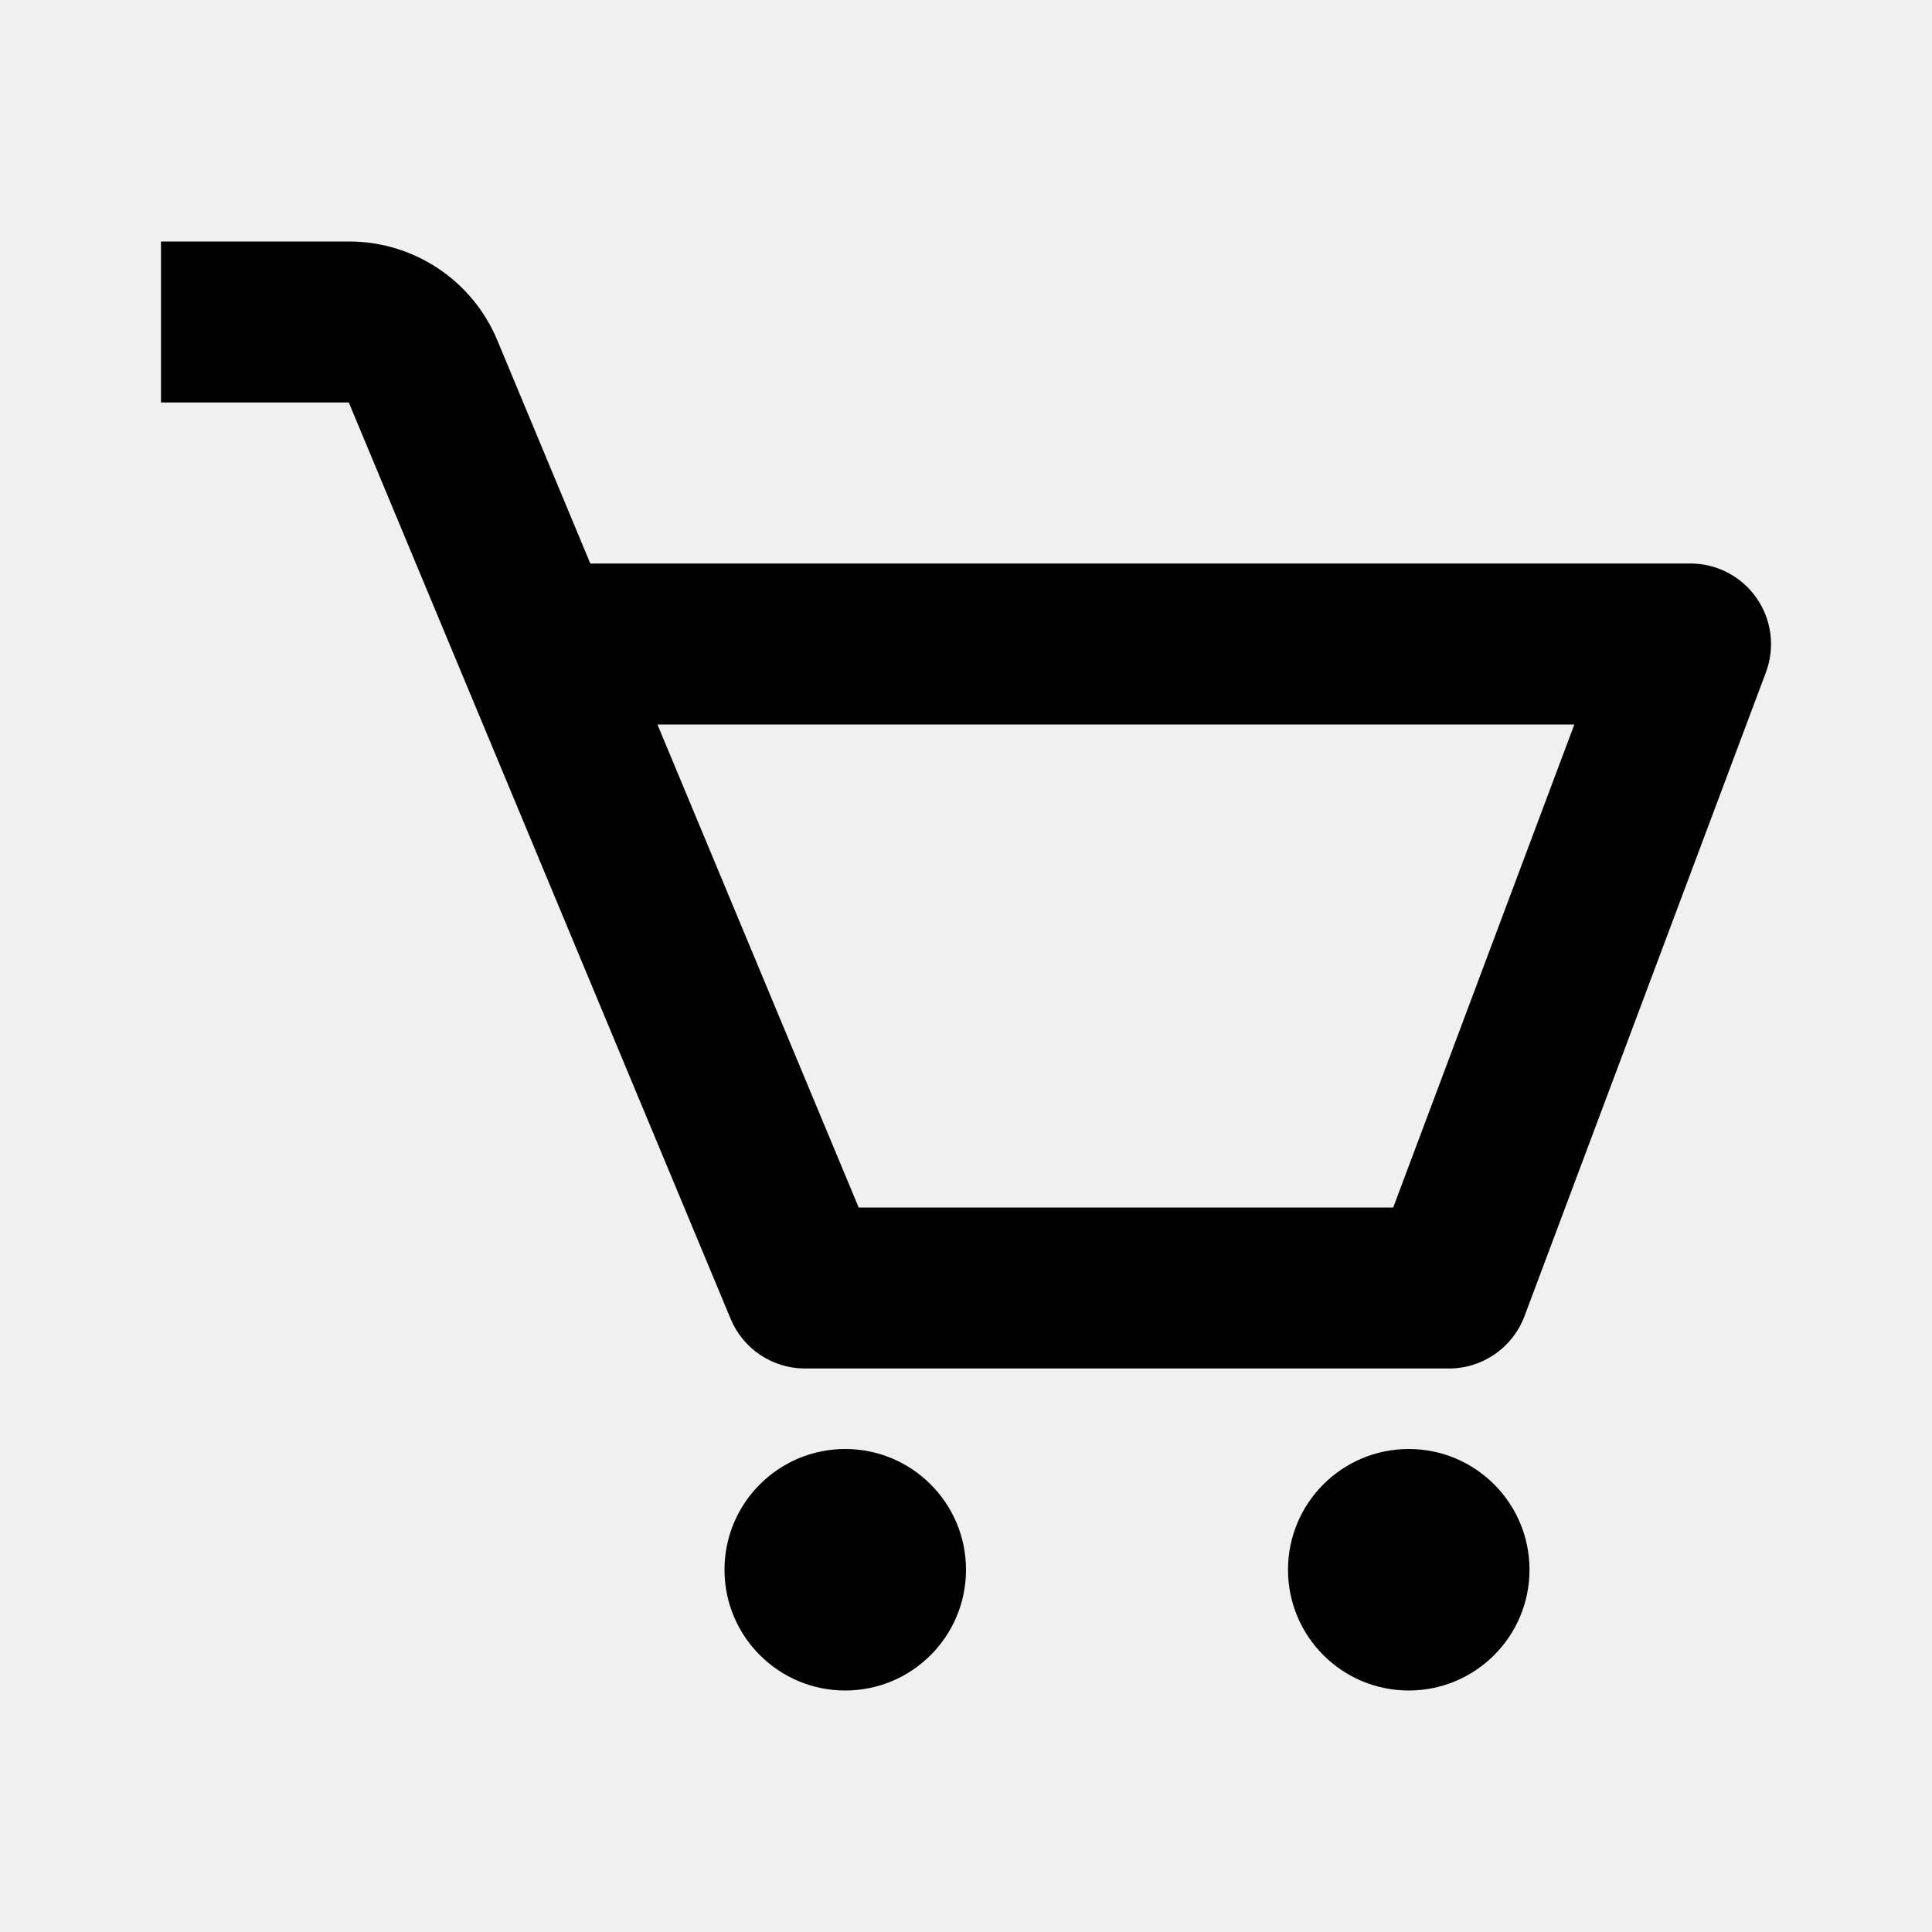
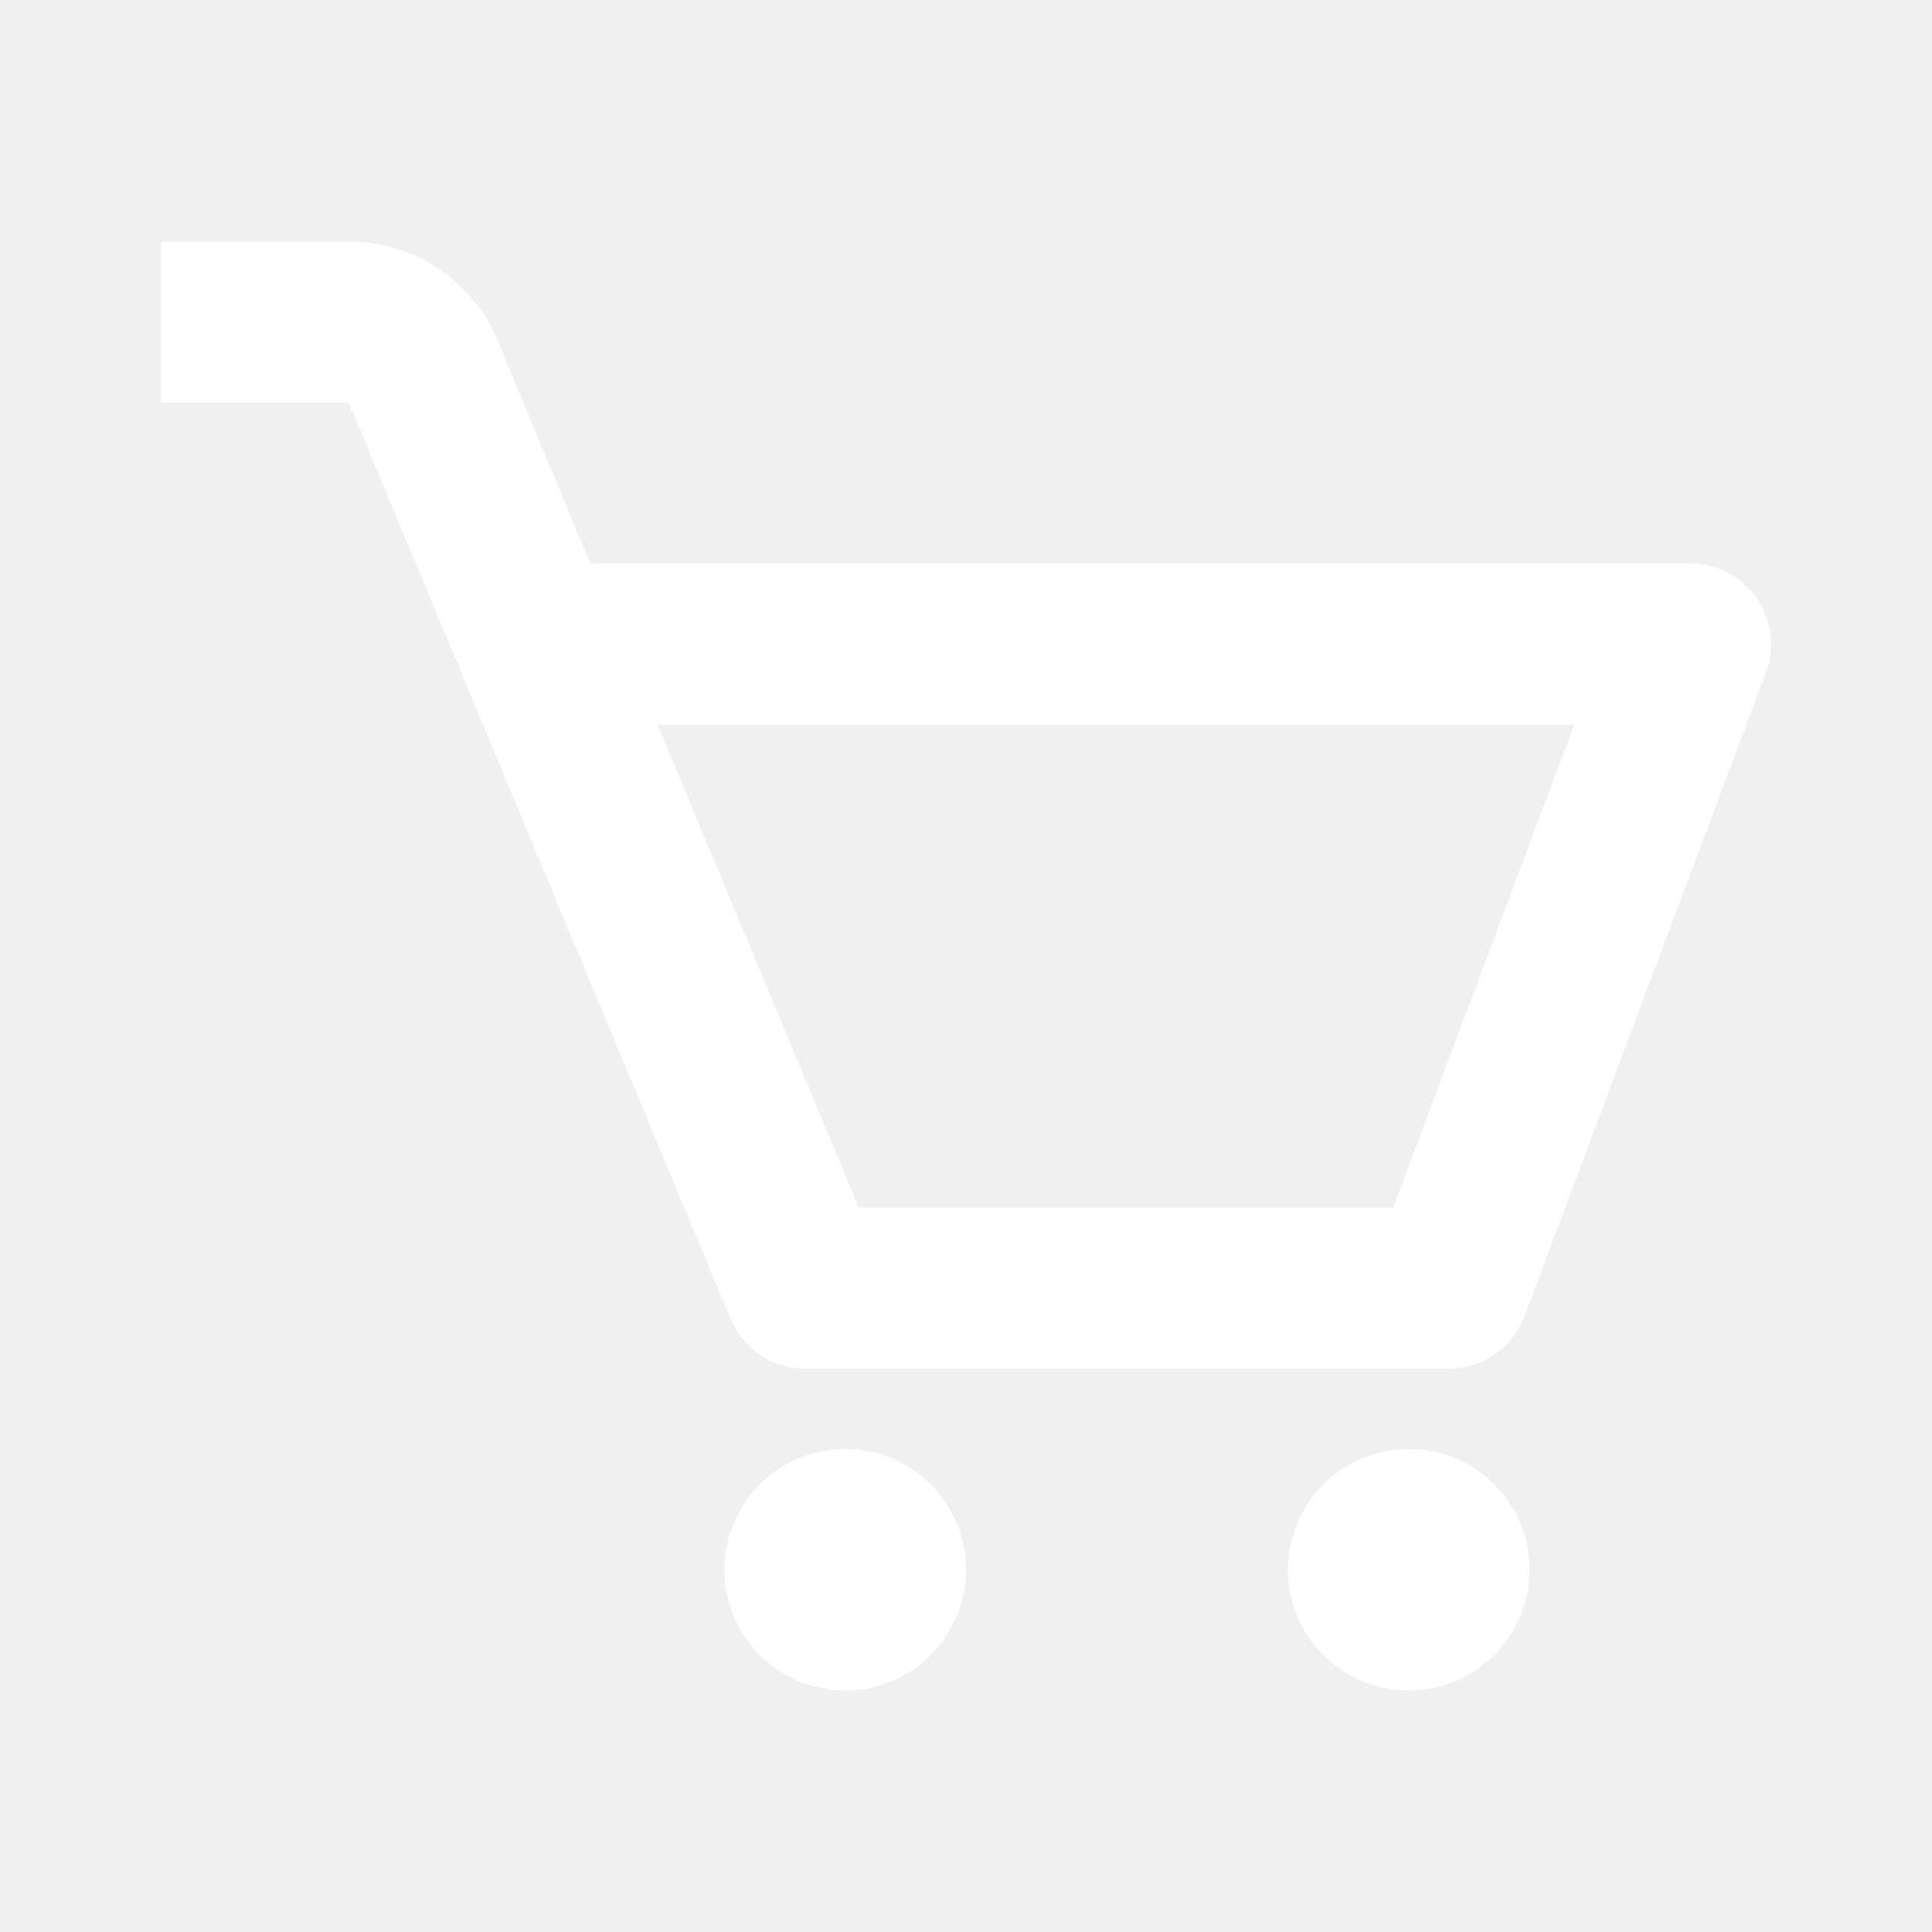
- <svg xmlns="http://www.w3.org/2000/svg" fill="#000100" width="24" height="24">
+ <svg xmlns="http://www.w3.org/2000/svg" fill="#fff" width="24" height="24">
  <path d="M21.822 7.431A1 1 0 0 0 21 7H7.333L6.179 4.23A1.994 1.994 0 0 0 4.333 3H2v2h2.333l4.744 11.385A1 1 0 0 0 10 17h8c.417 0 .79-.259.937-.648l3-8a1 1 0 0 0-.115-.921zM17.307 15h-6.64l-2.5-6h11.39l-2.25 6z" />
  <circle cx="10.5" cy="19.5" r="1.5" />
  <circle cx="17.5" cy="19.5" r="1.5" />
</svg>
